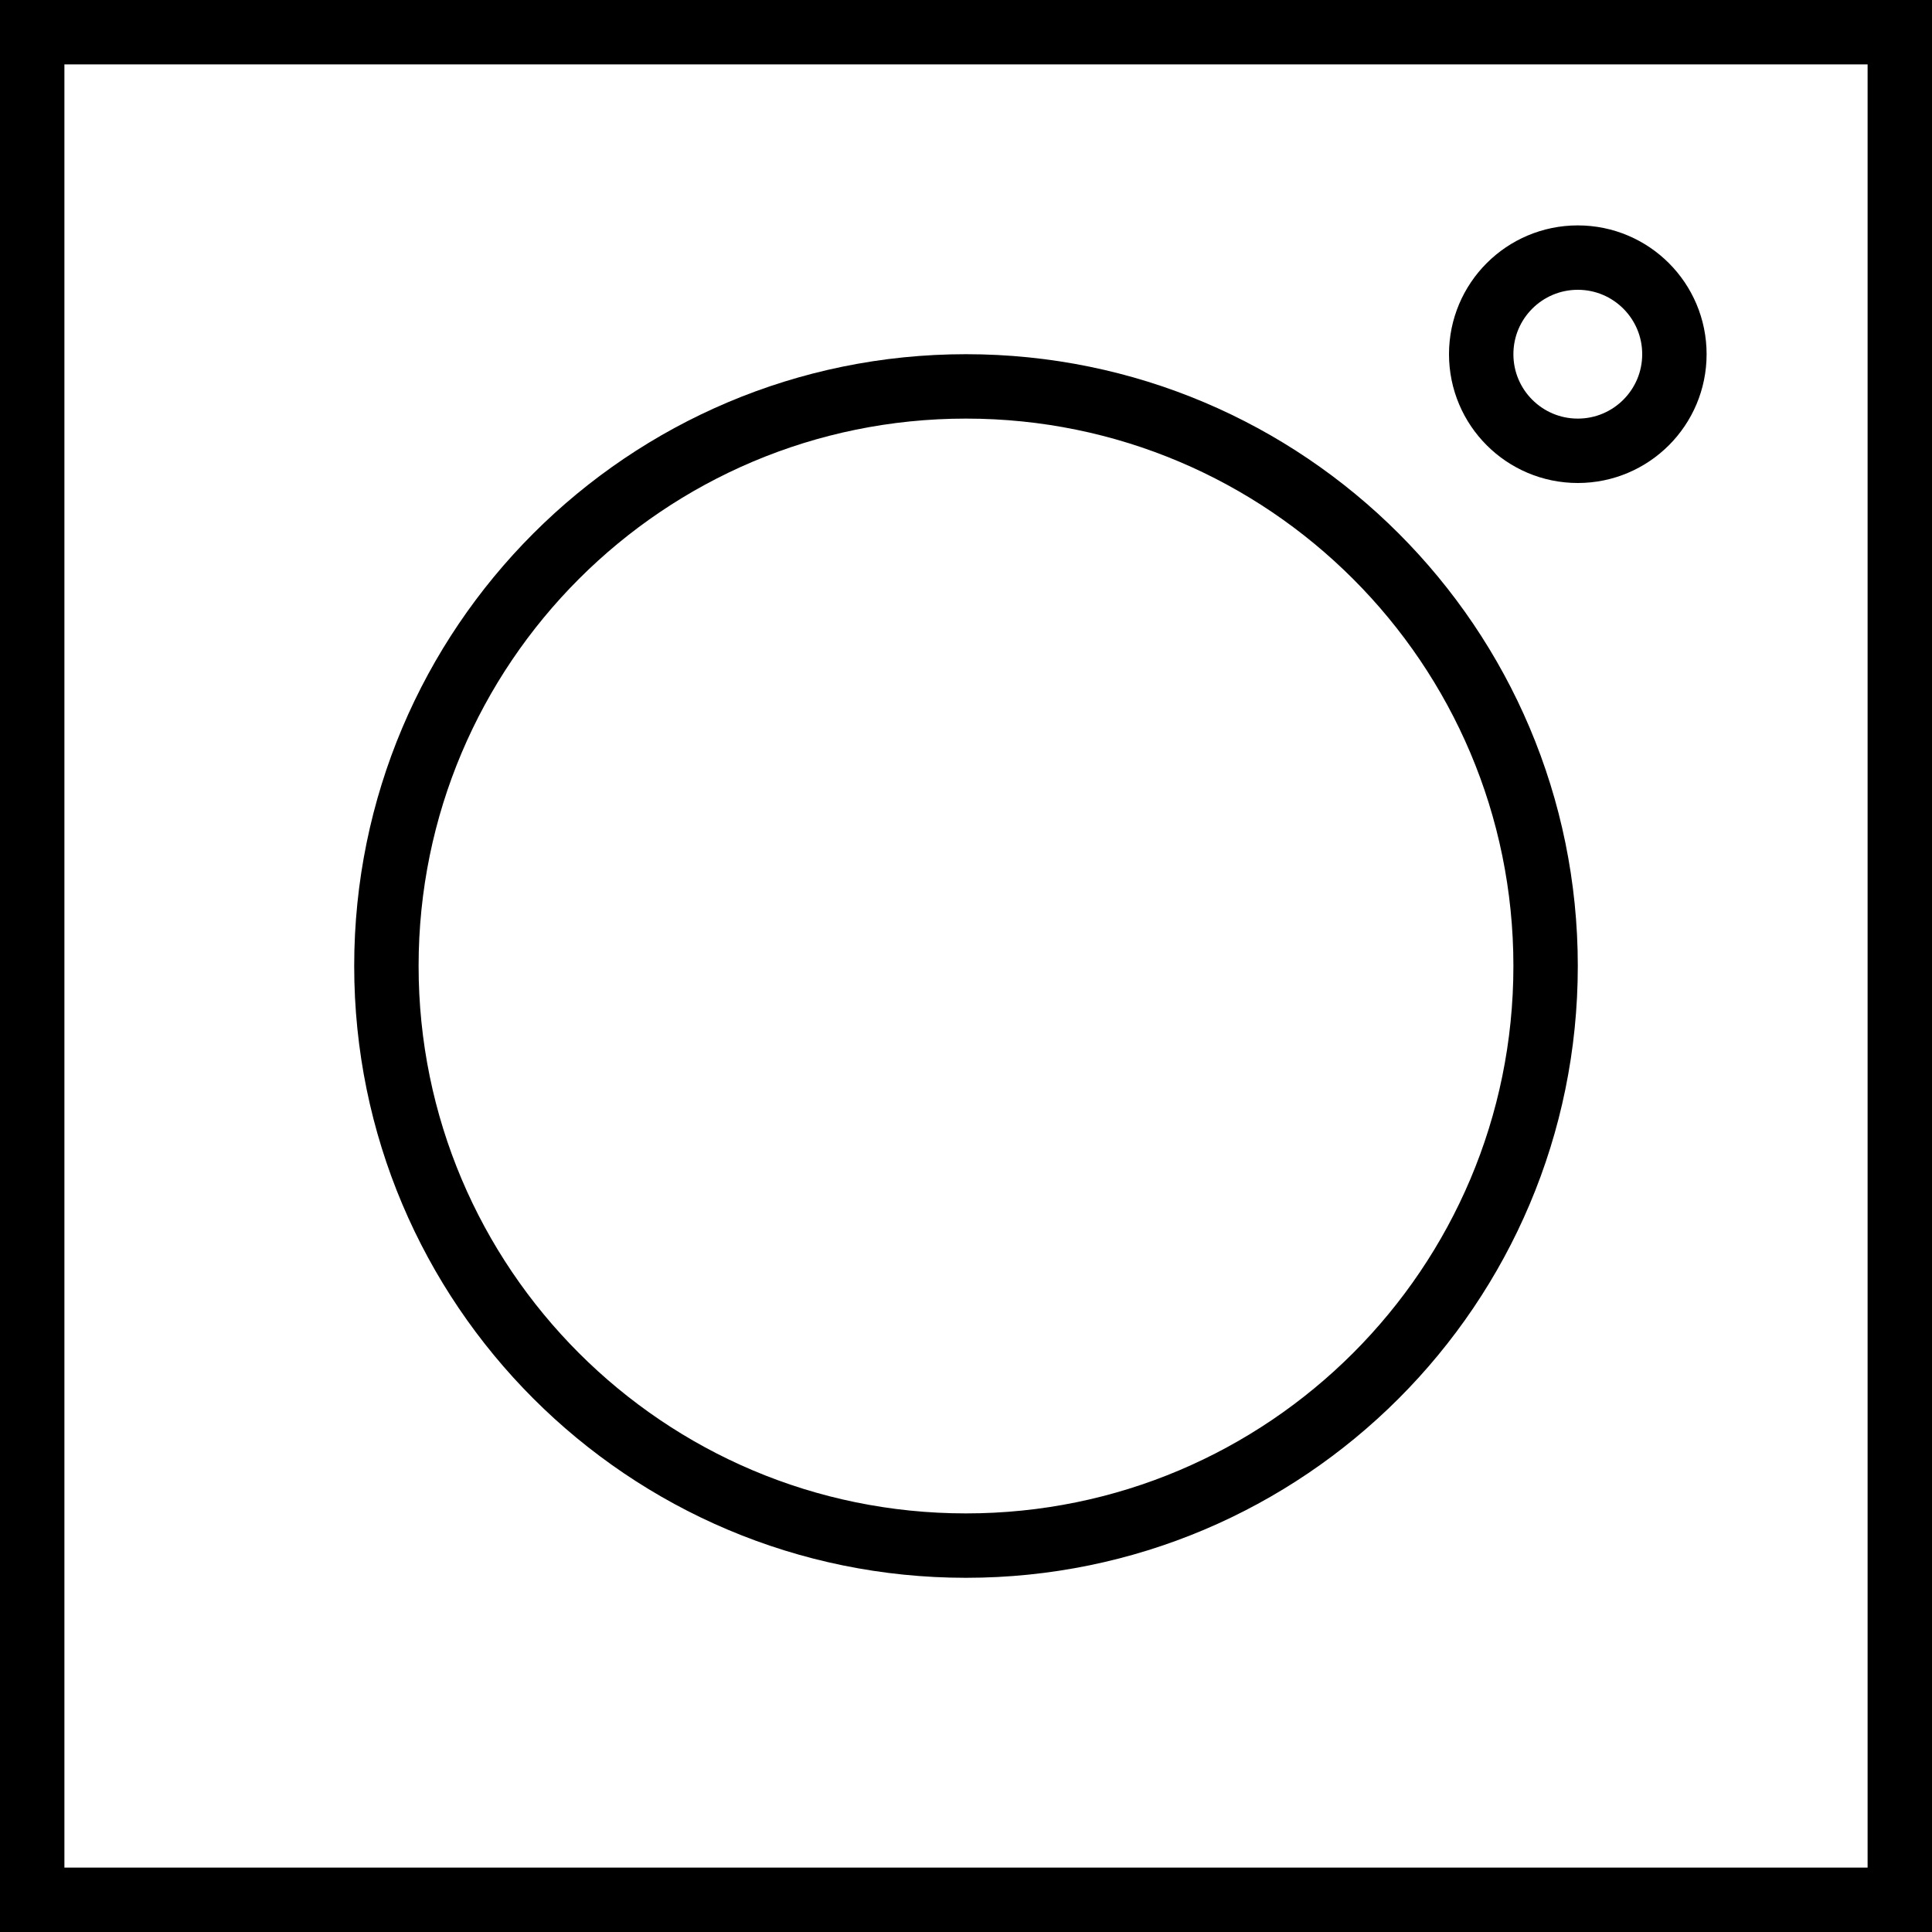
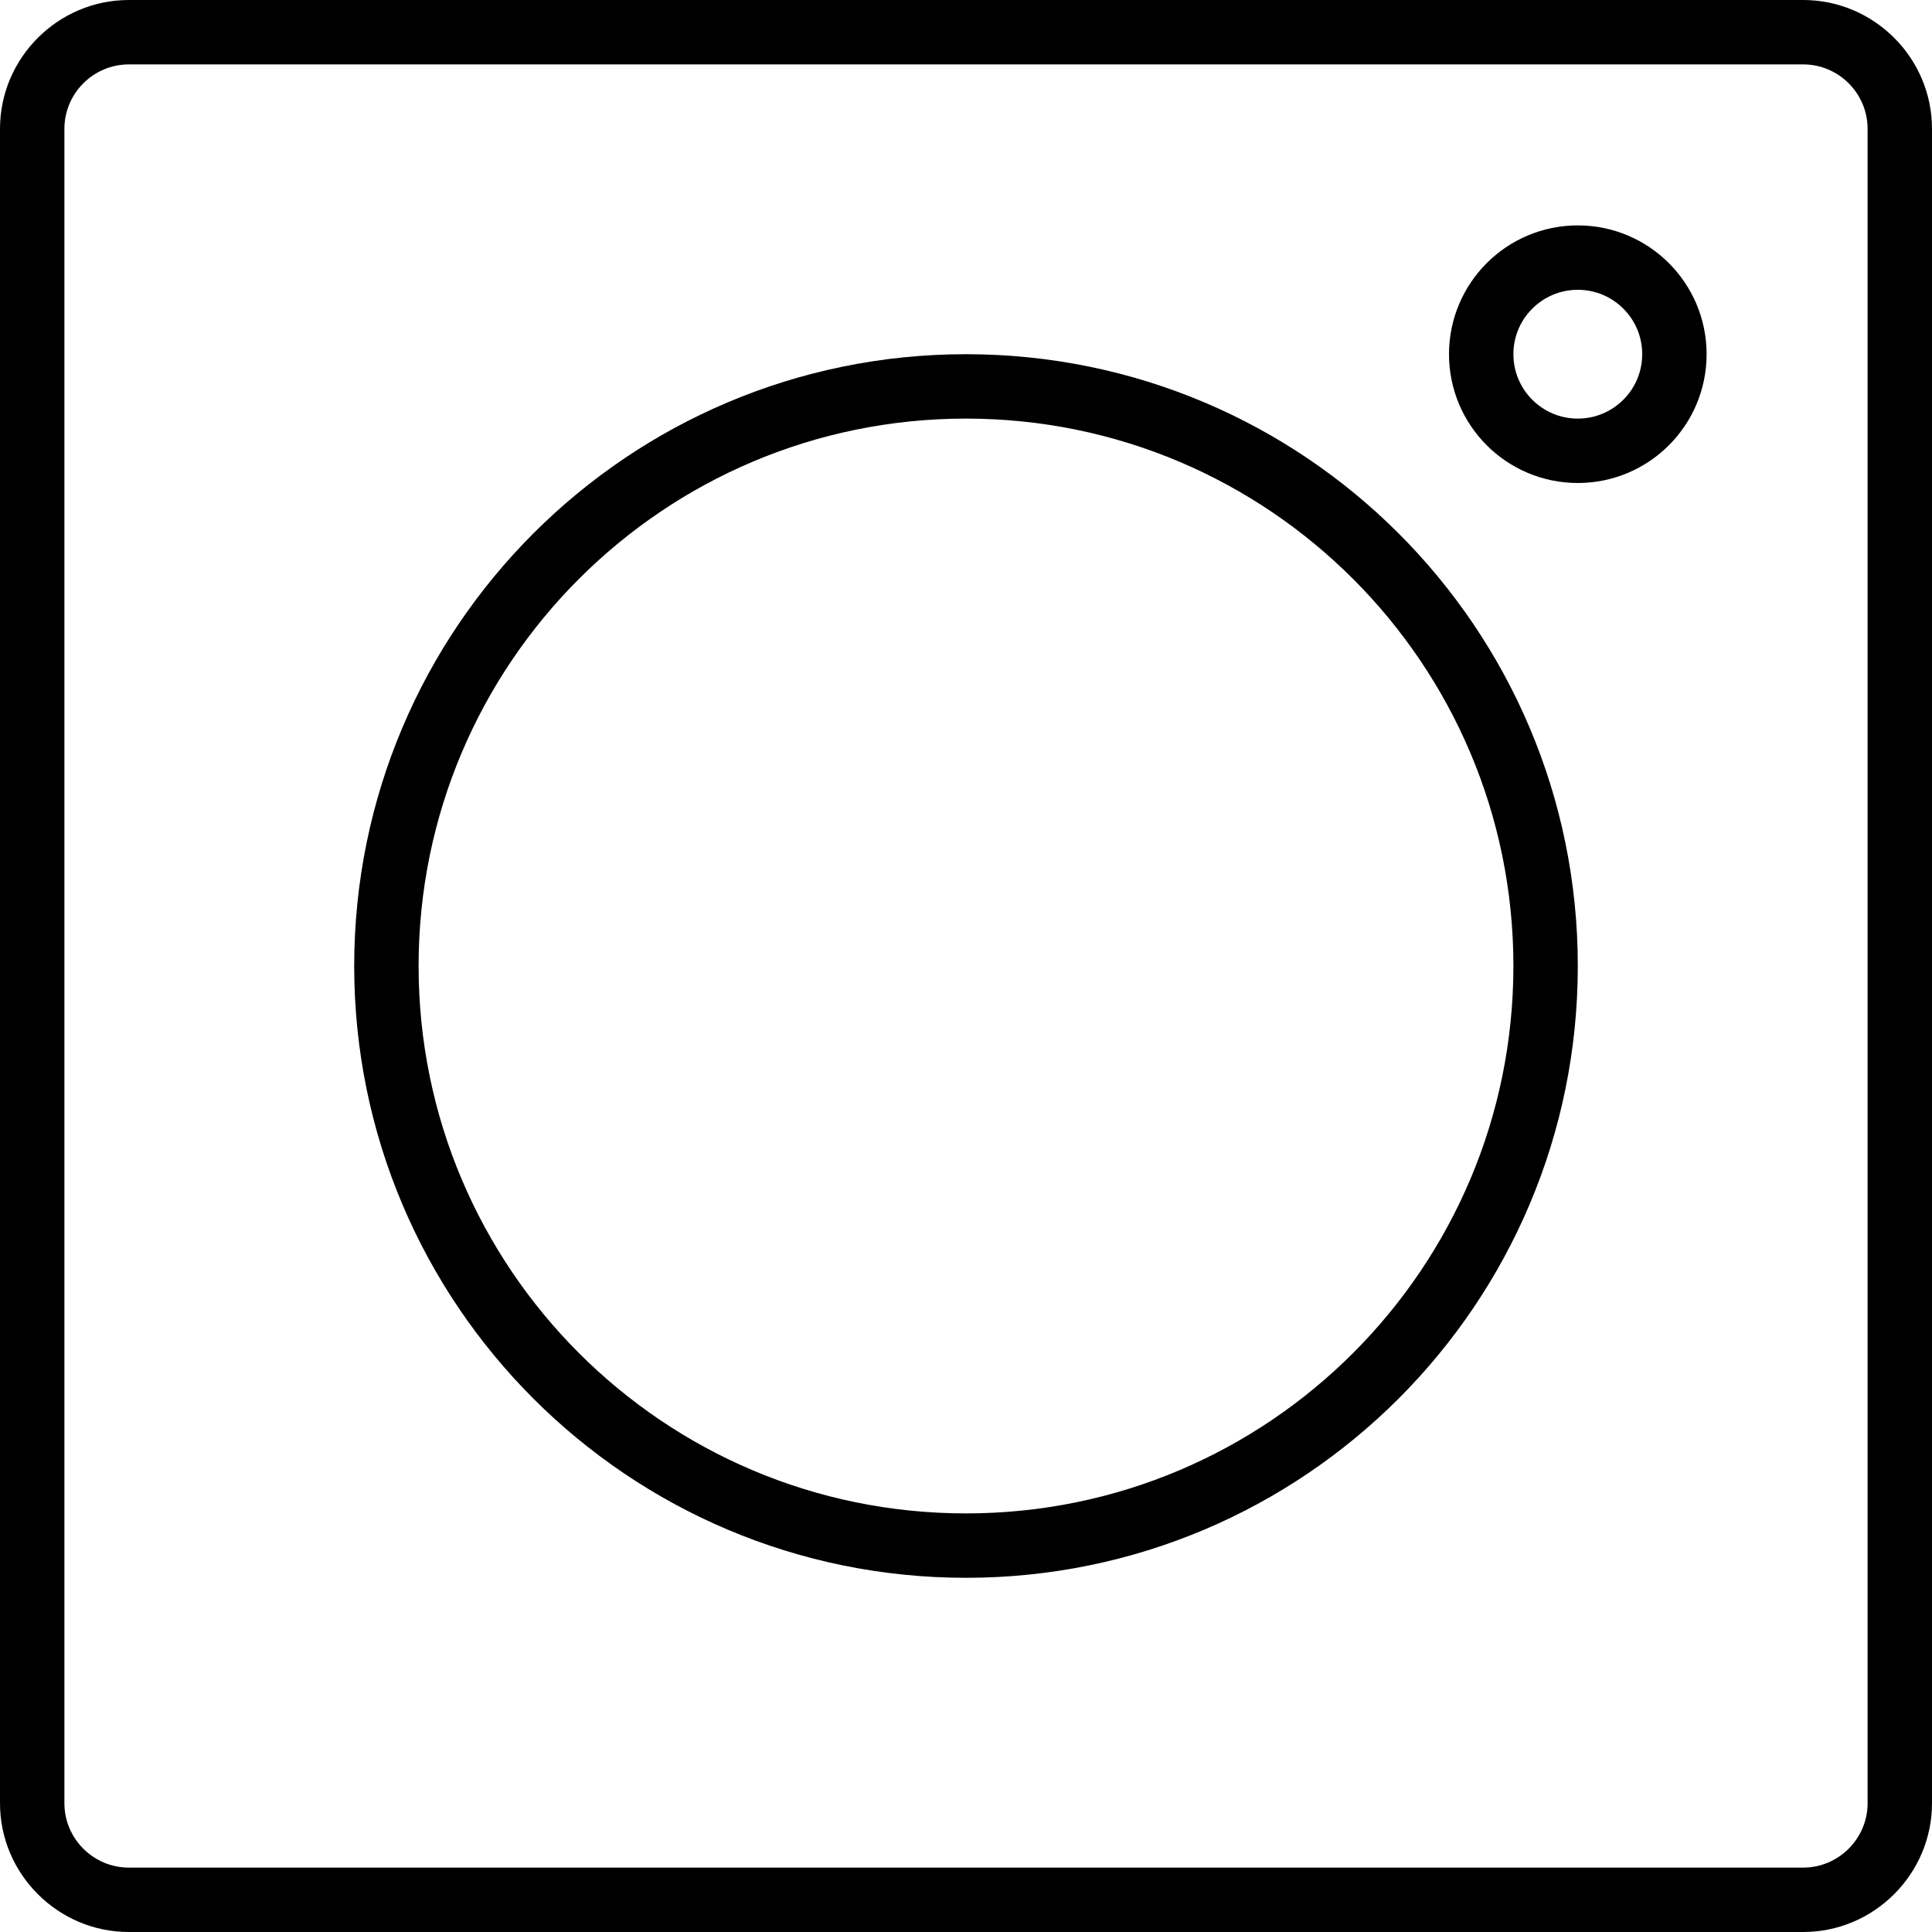
- <svg xmlns="http://www.w3.org/2000/svg" width="30" height="30" viewBox="0 0 30 30">
-   <g stroke="#000" fill="none" fill-rule="evenodd">
-     <path d="M.5.5h29v29H.5z" />
-     <circle cx="15" cy="15" r="9" />
-     <circle cx="24.5" cy="5.5" r="1.5" />
-   </g>
+ <svg xmlns="http://www.w3.org/2000/svg" version="1.1" id="Ebene_1" x="0" y="0" viewBox="0 0 30 30" xml:space="preserve">
+   <style>.st0{fill:none;stroke:#000;stroke-miterlimit:10}</style>
+   <path d="M28 1c.55 0 1 .45 1 1v26c0 .55-.45 1-1 1H2c-.55 0-1-.45-1-1V2c0-.55.45-1 1-1h26m0-1H2C.9 0 0 .9 0 2v26c0 1.1.9 2 2 2h26c1.1 0 2-.9 2-2V2c0-1.1-.9-2-2-2z" />
+   <circle class="st0" cx="15" cy="15" r="9" />
+   <circle class="st0" cx="24.5" cy="5.5" r="1.5" />
</svg>
